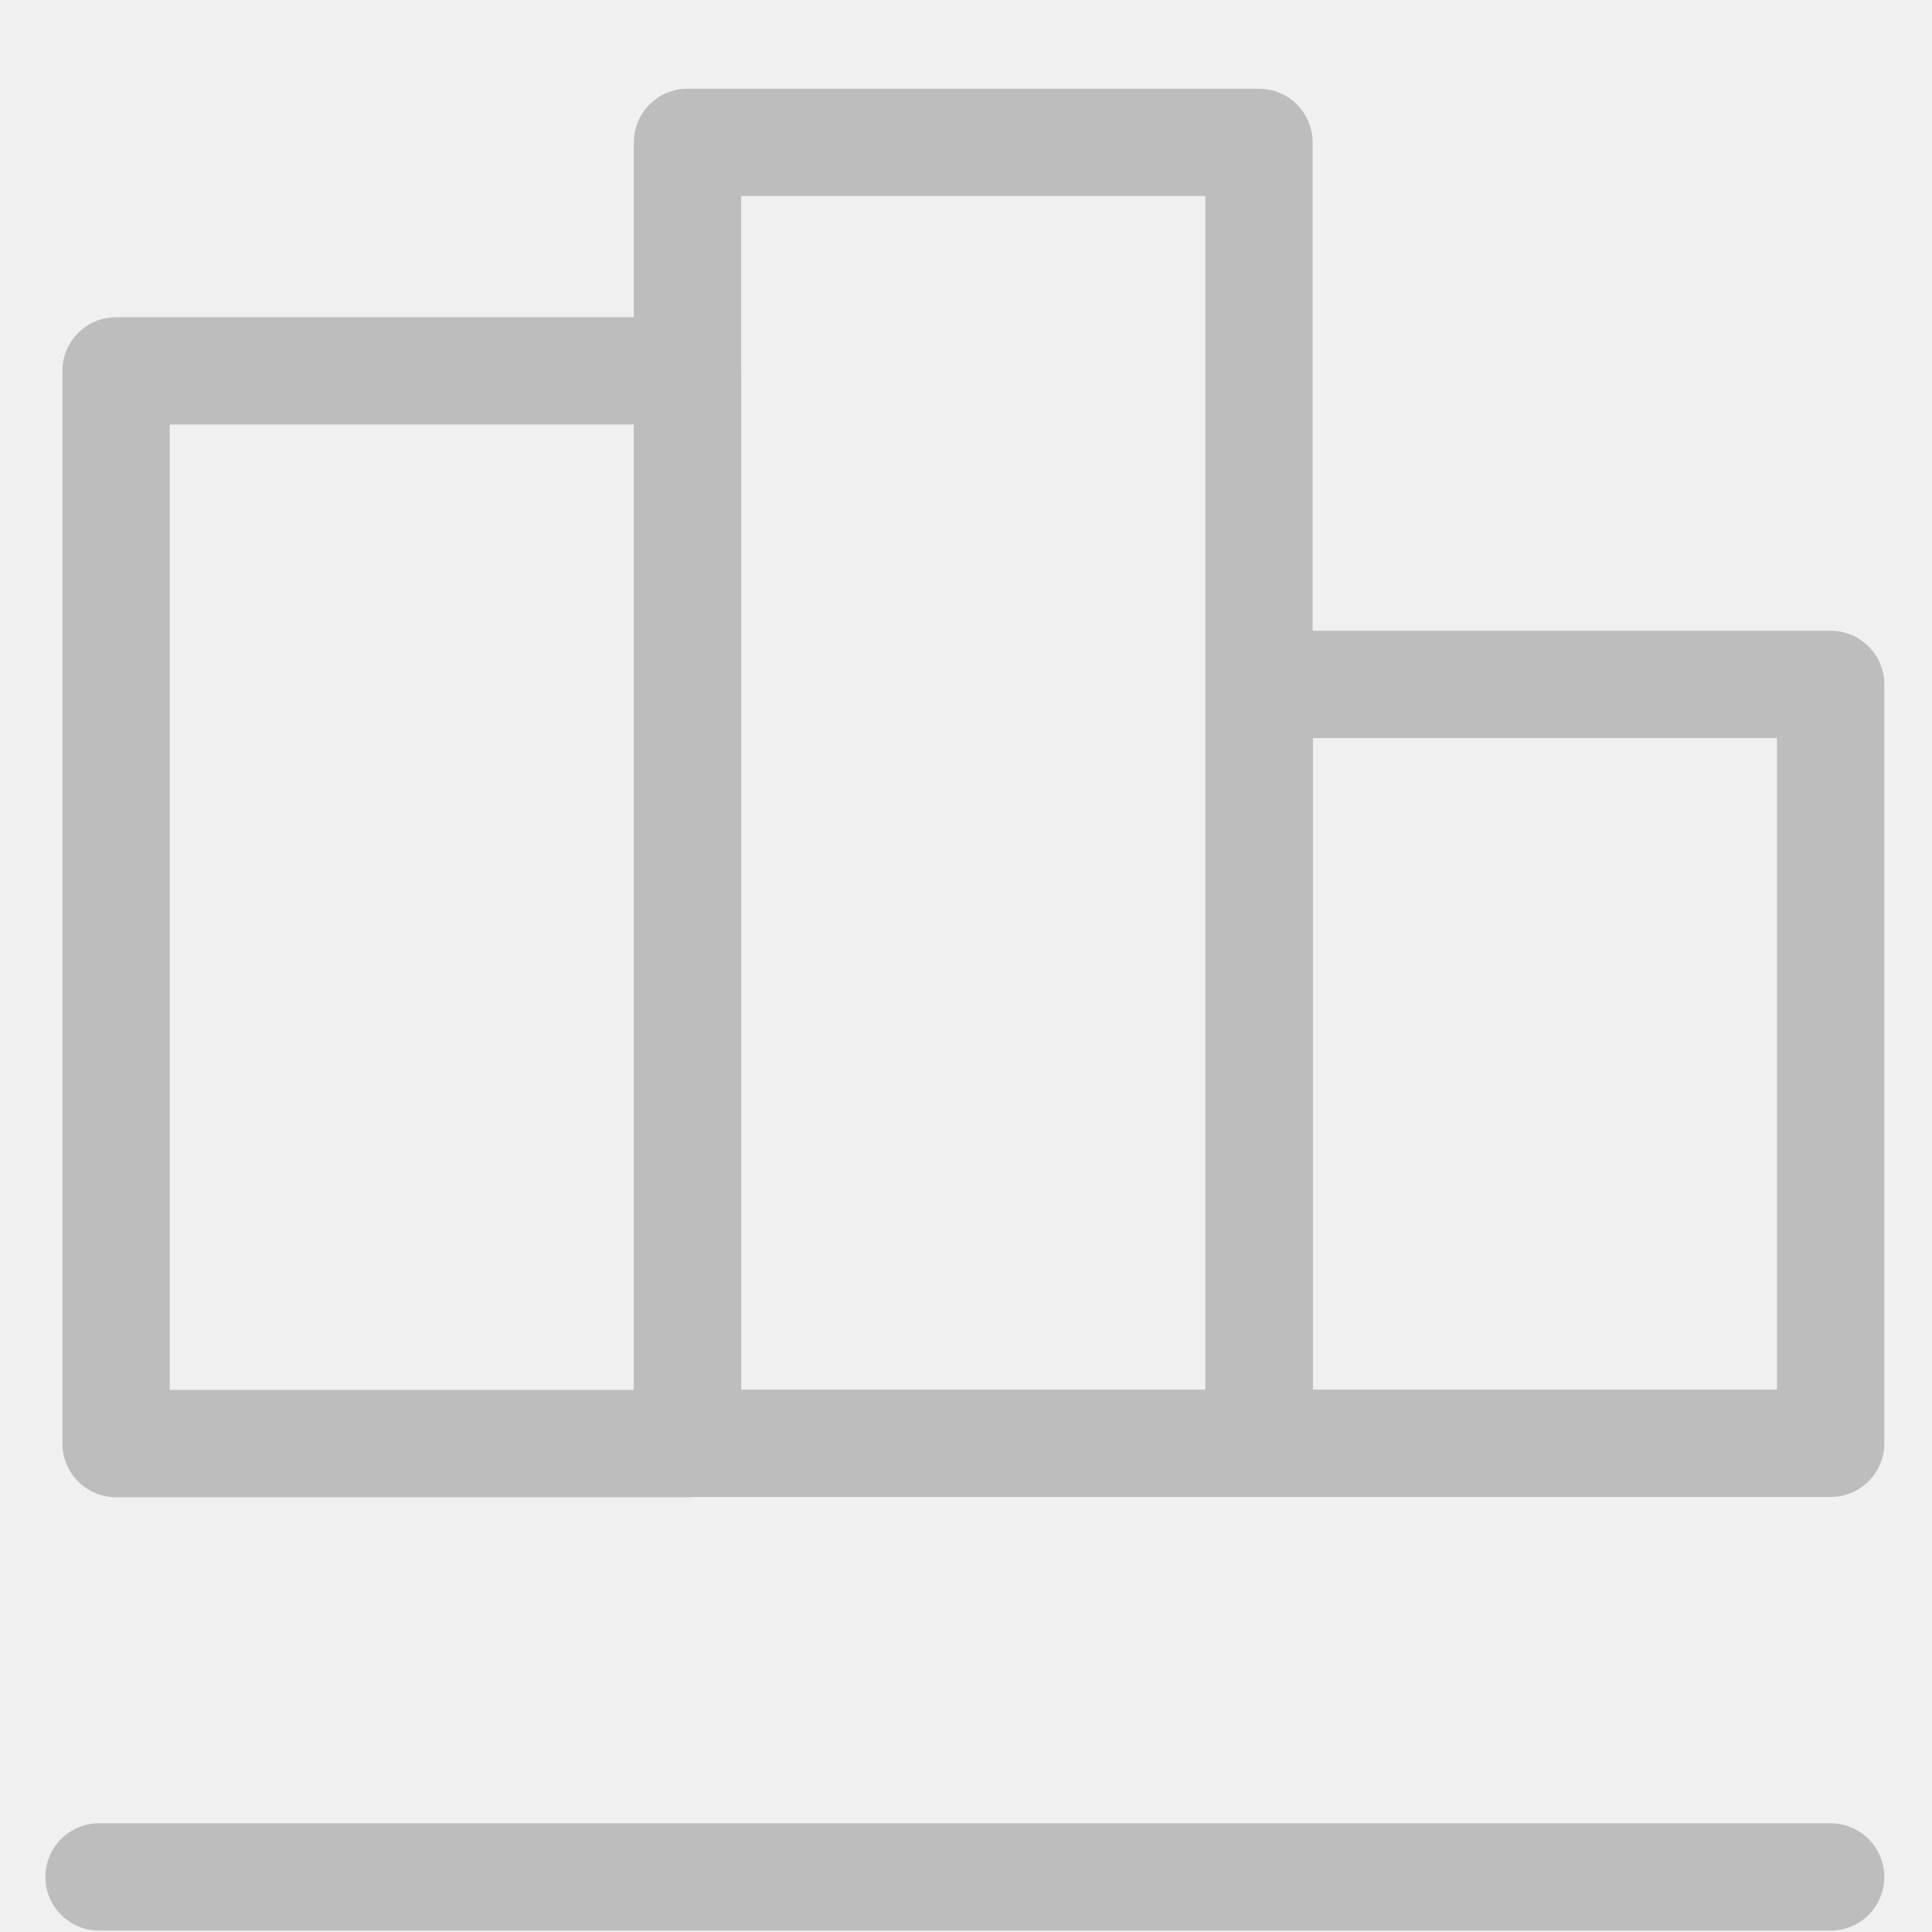
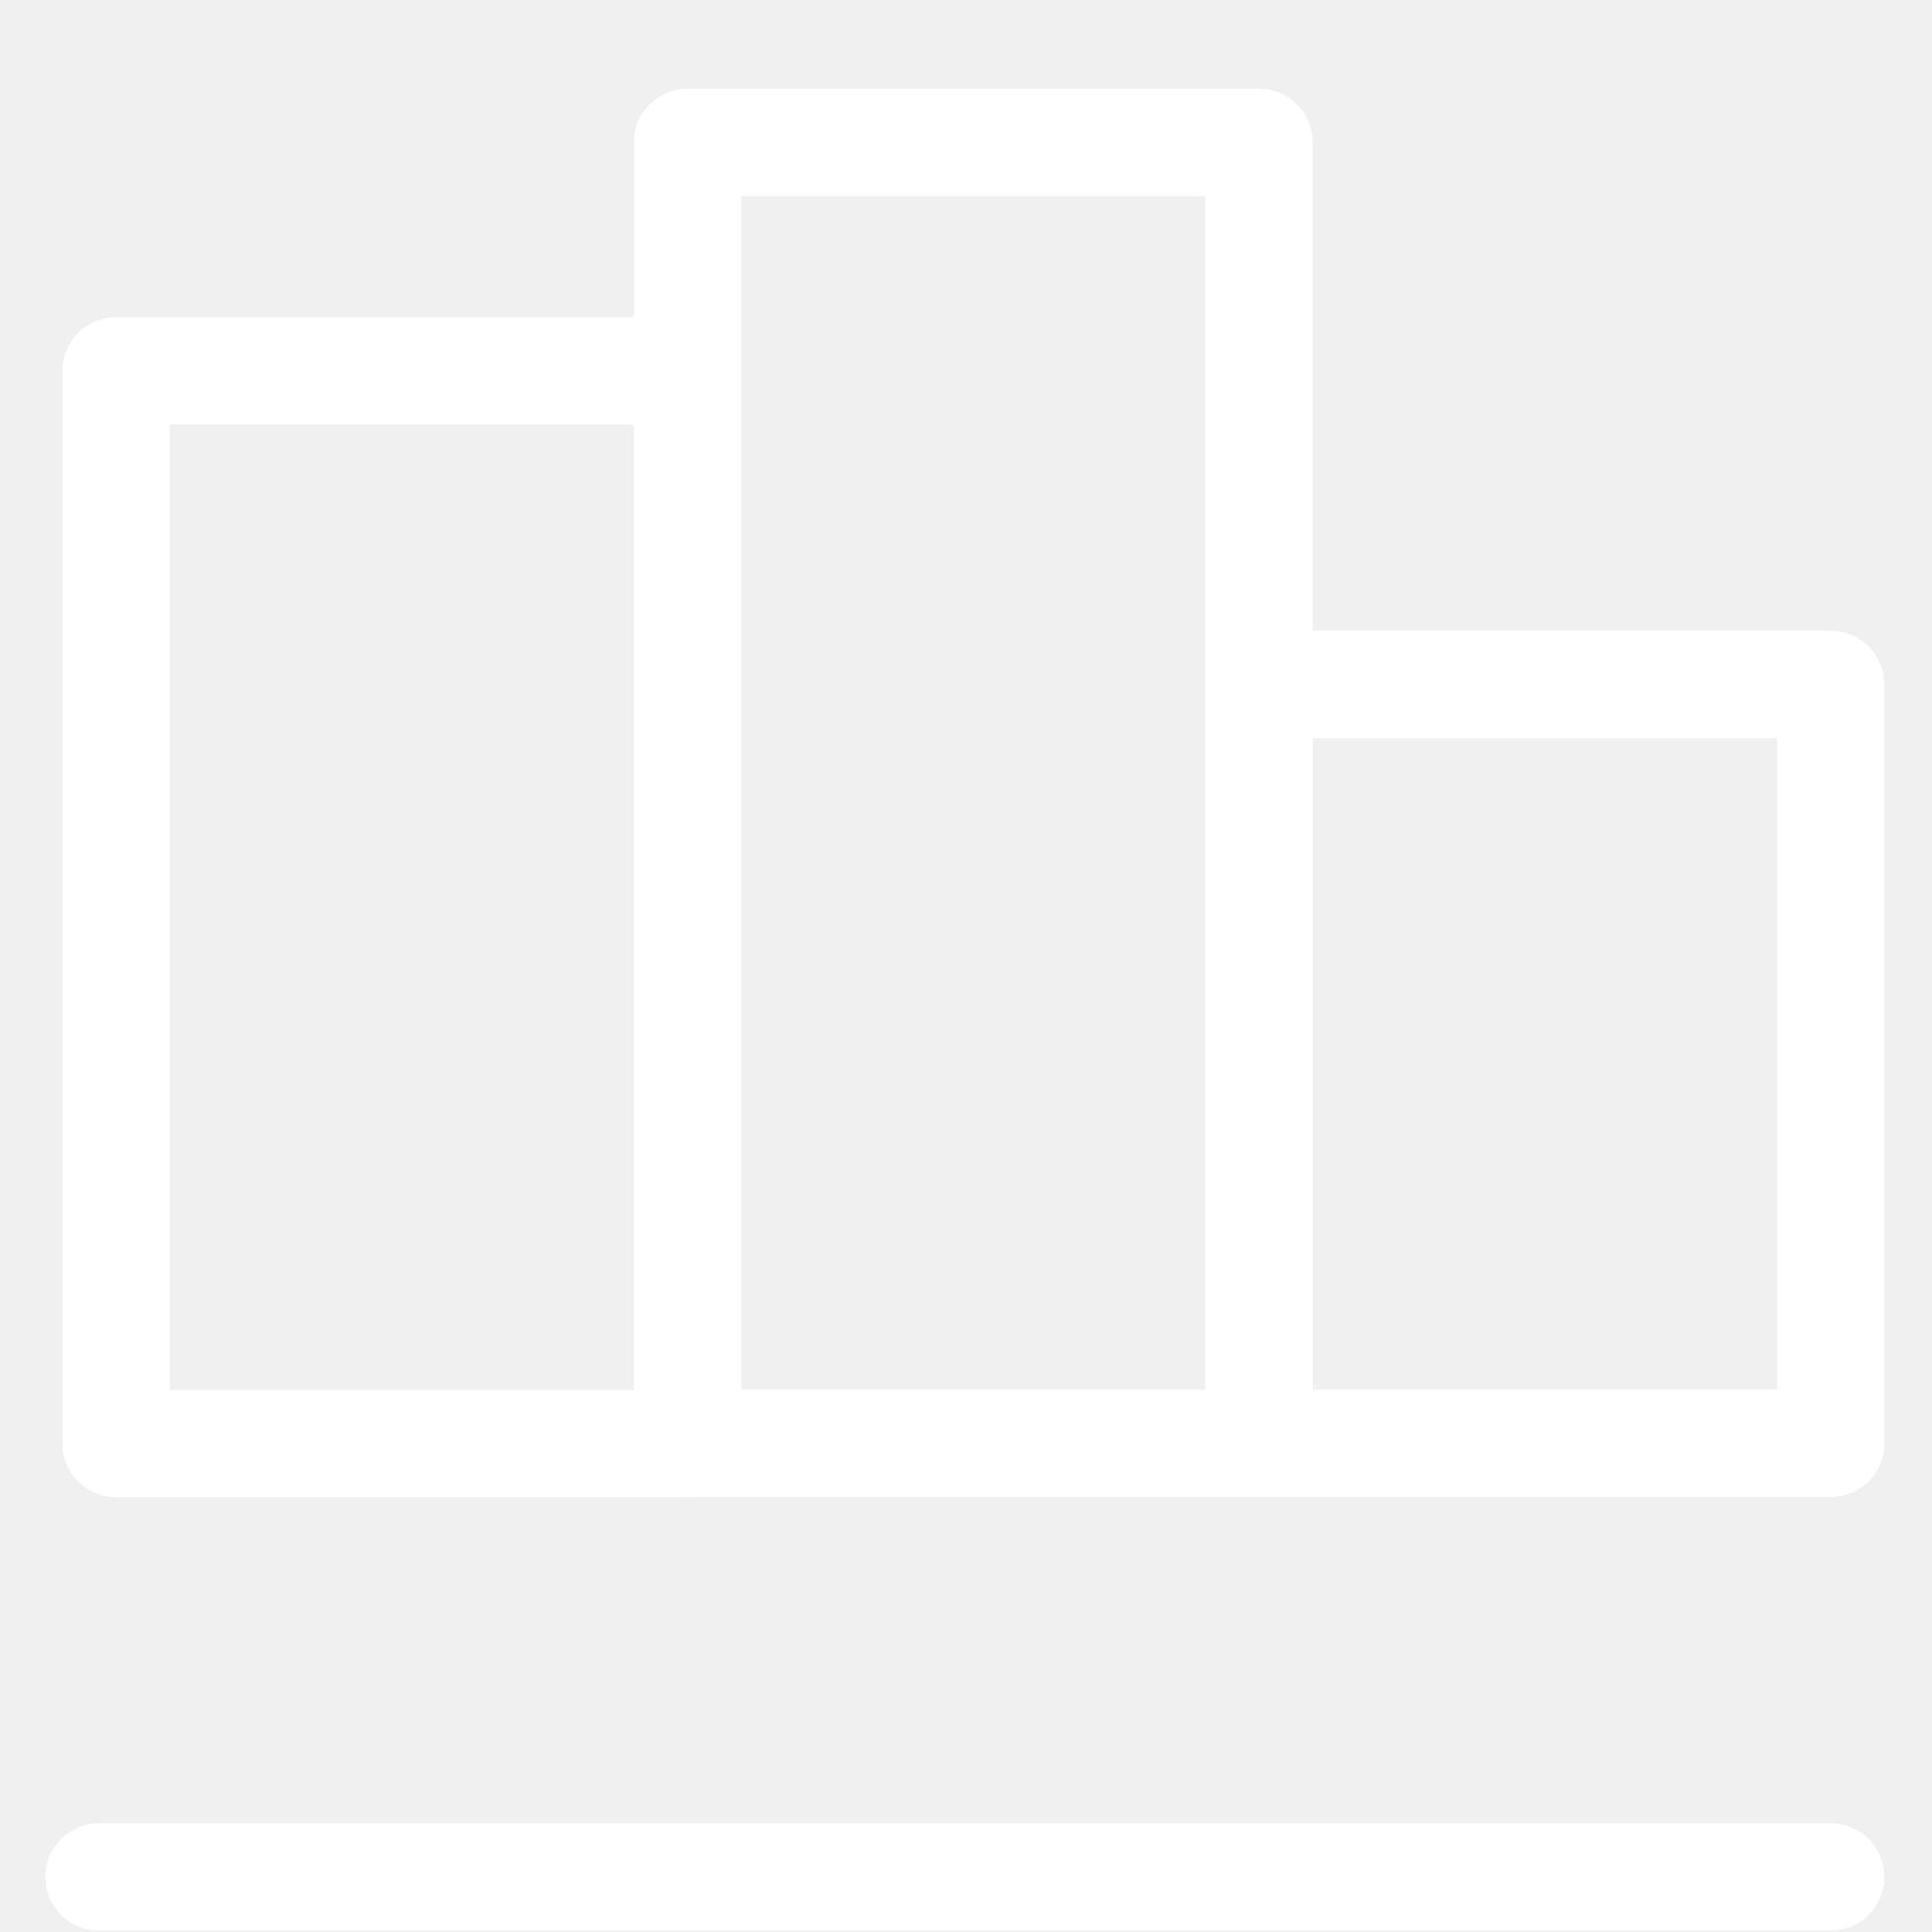
<svg xmlns="http://www.w3.org/2000/svg" width="18" height="18" viewBox="0 0 18 18" fill="none">
-   <path d="M16.133 0H0" transform="translate(0.922852 17.4871)" stroke="#BDBDBD" stroke-linecap="round" stroke-linejoin="round" />
-   <path d="M5.324 0H0V9.994H5.324V0Z" transform="translate(1.08154 3.45532)" stroke="#BDBDBD" stroke-linecap="round" stroke-linejoin="round" />
-   <path d="M5.324 0H0V12.12H5.324V0Z" transform="translate(6.40527 1.32664)" stroke="#BDBDBD" stroke-linecap="round" stroke-linejoin="round" />
-   <path d="M5.324 0H0V7.07H5.324V0Z" transform="translate(11.7319 6.37679)" stroke="#BDBDBD" stroke-linecap="round" stroke-linejoin="round" />
+   <path d="M16.133 0H0" transform="translate(0.922852 17.4871)" stroke="#ffffff" stroke-linecap="round" stroke-linejoin="round" />
+   <path d="M5.324 0H0V9.994H5.324V0Z" transform="translate(1.08154 3.45532)" stroke="#ffffff" stroke-linecap="round" stroke-linejoin="round" />
+   <path d="M5.324 0H0V12.12H5.324V0Z" transform="translate(6.40527 1.32664)" stroke="#ffffff" stroke-linecap="round" stroke-linejoin="round" />
+   <path d="M5.324 0H0V7.07H5.324V0Z" transform="translate(11.7319 6.37679)" stroke="#ffffff" stroke-linecap="round" stroke-linejoin="round" />
</svg>
